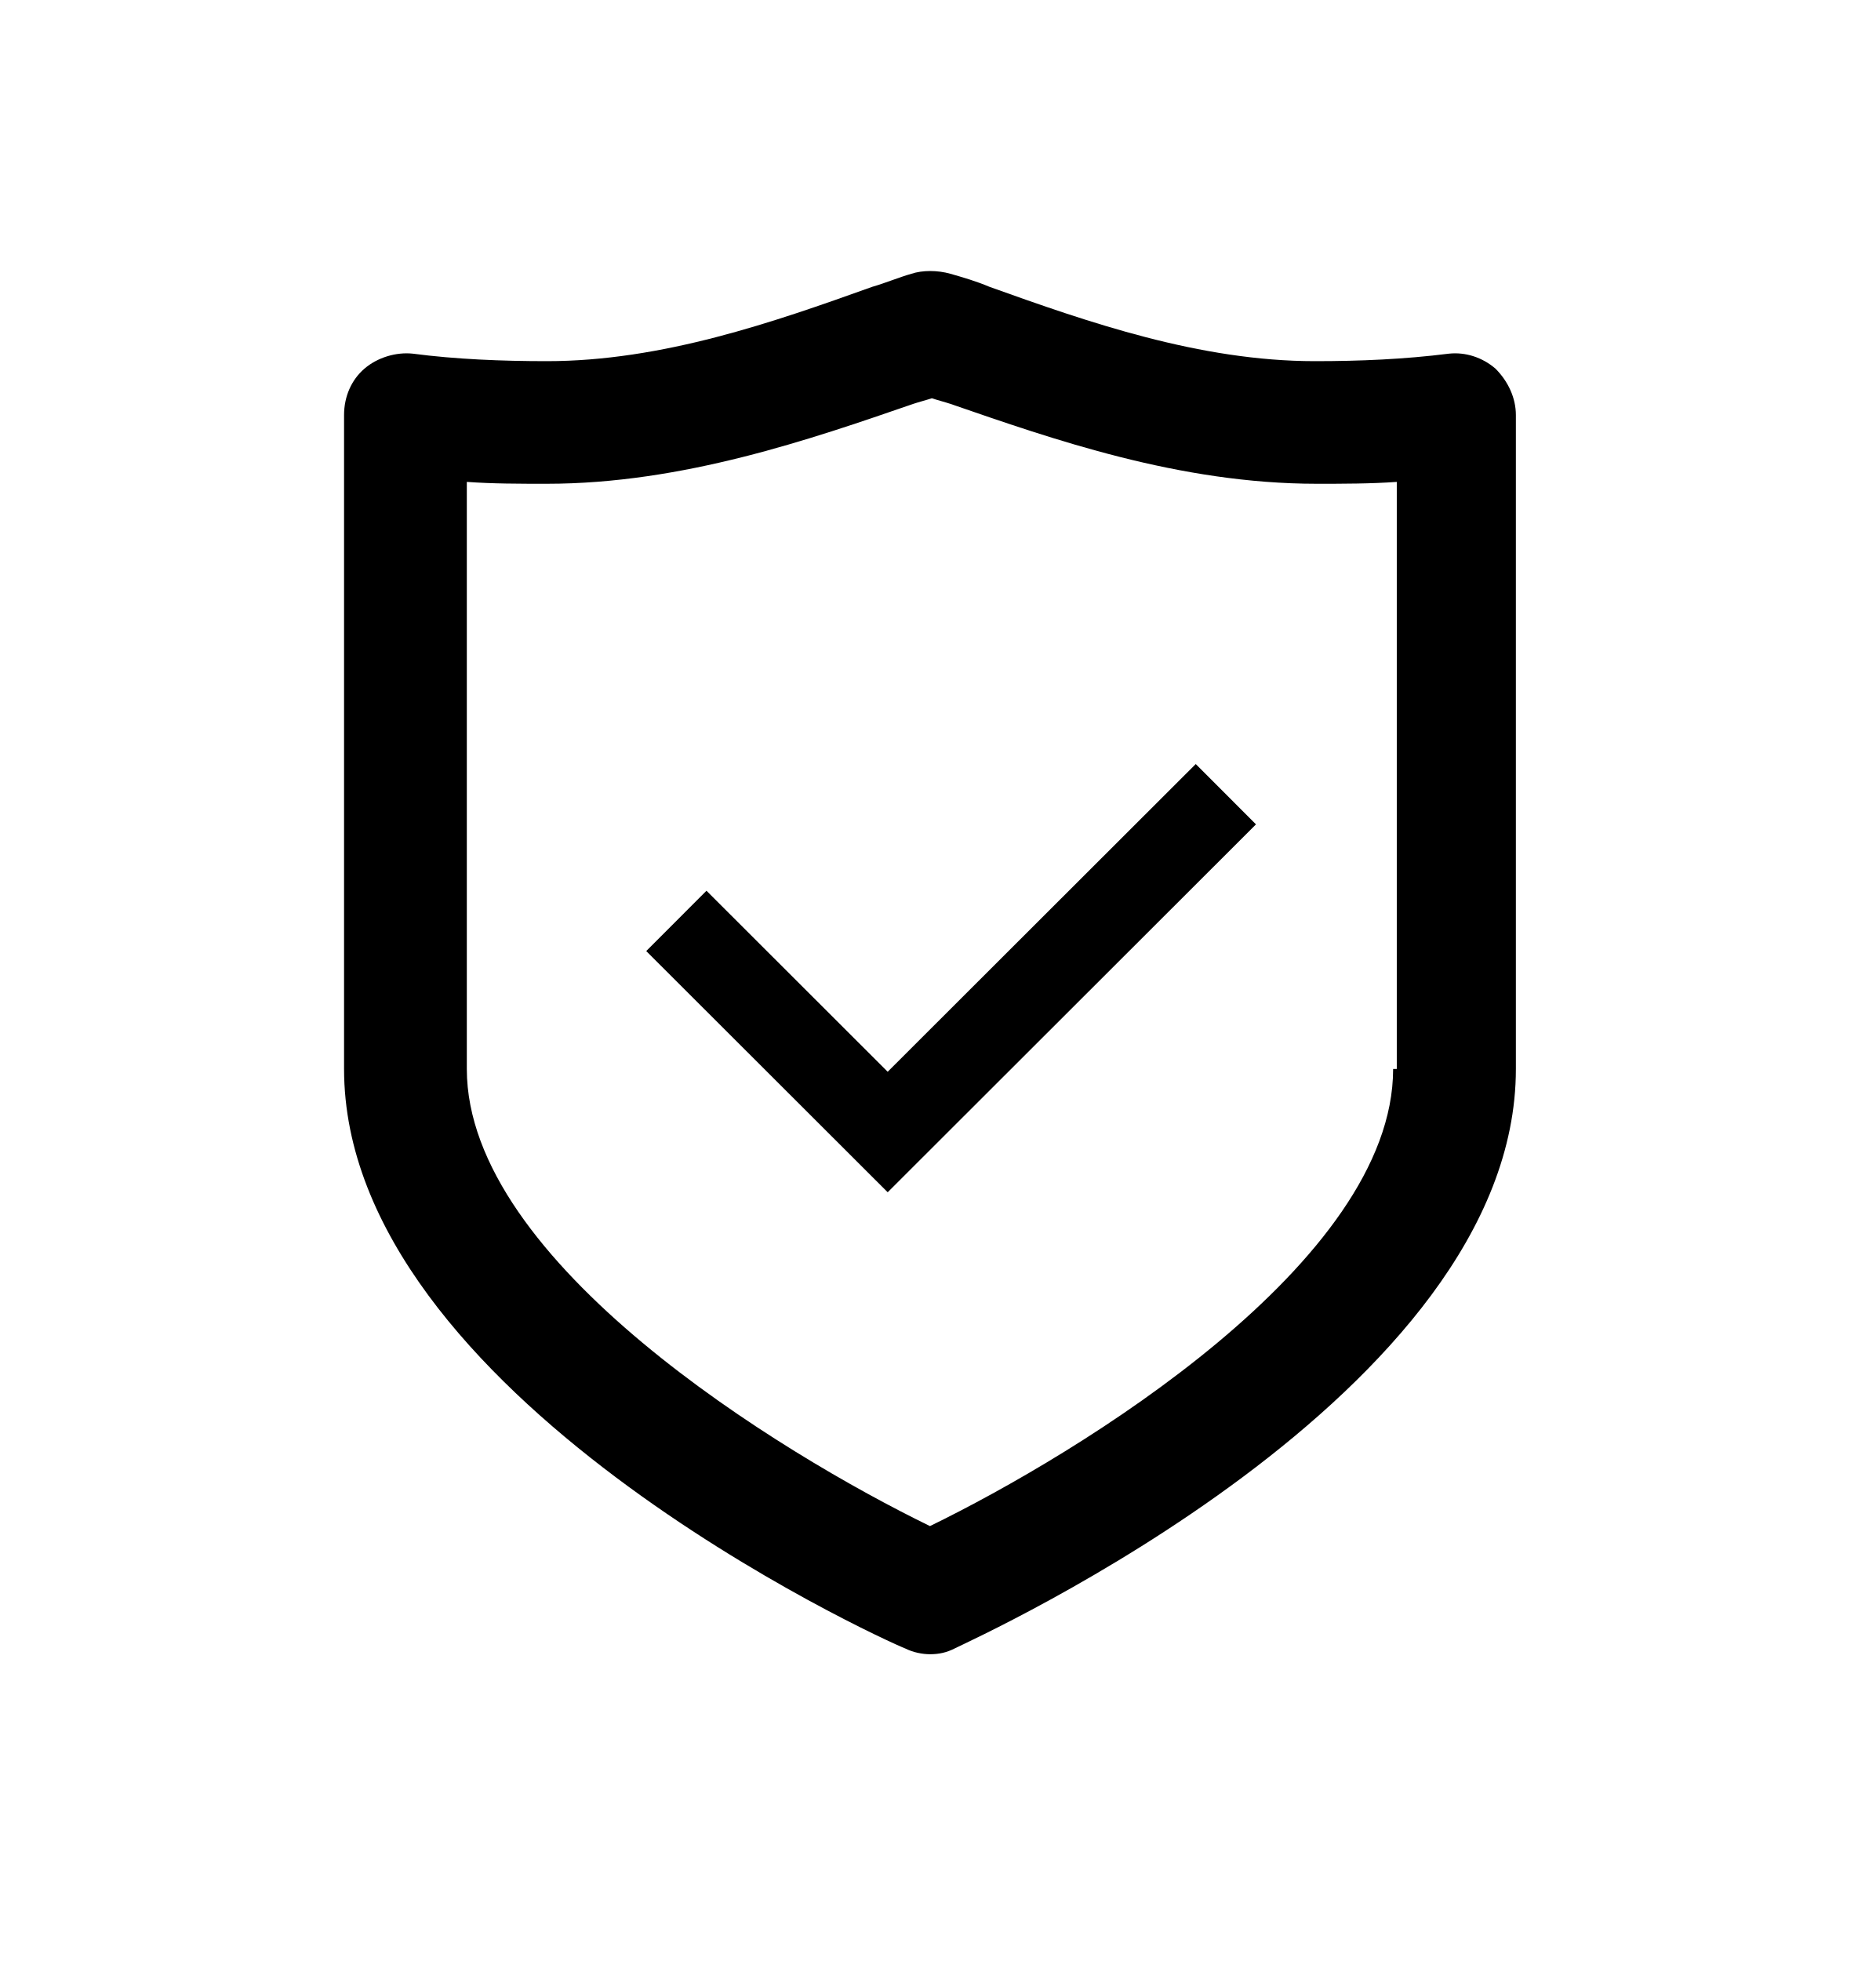
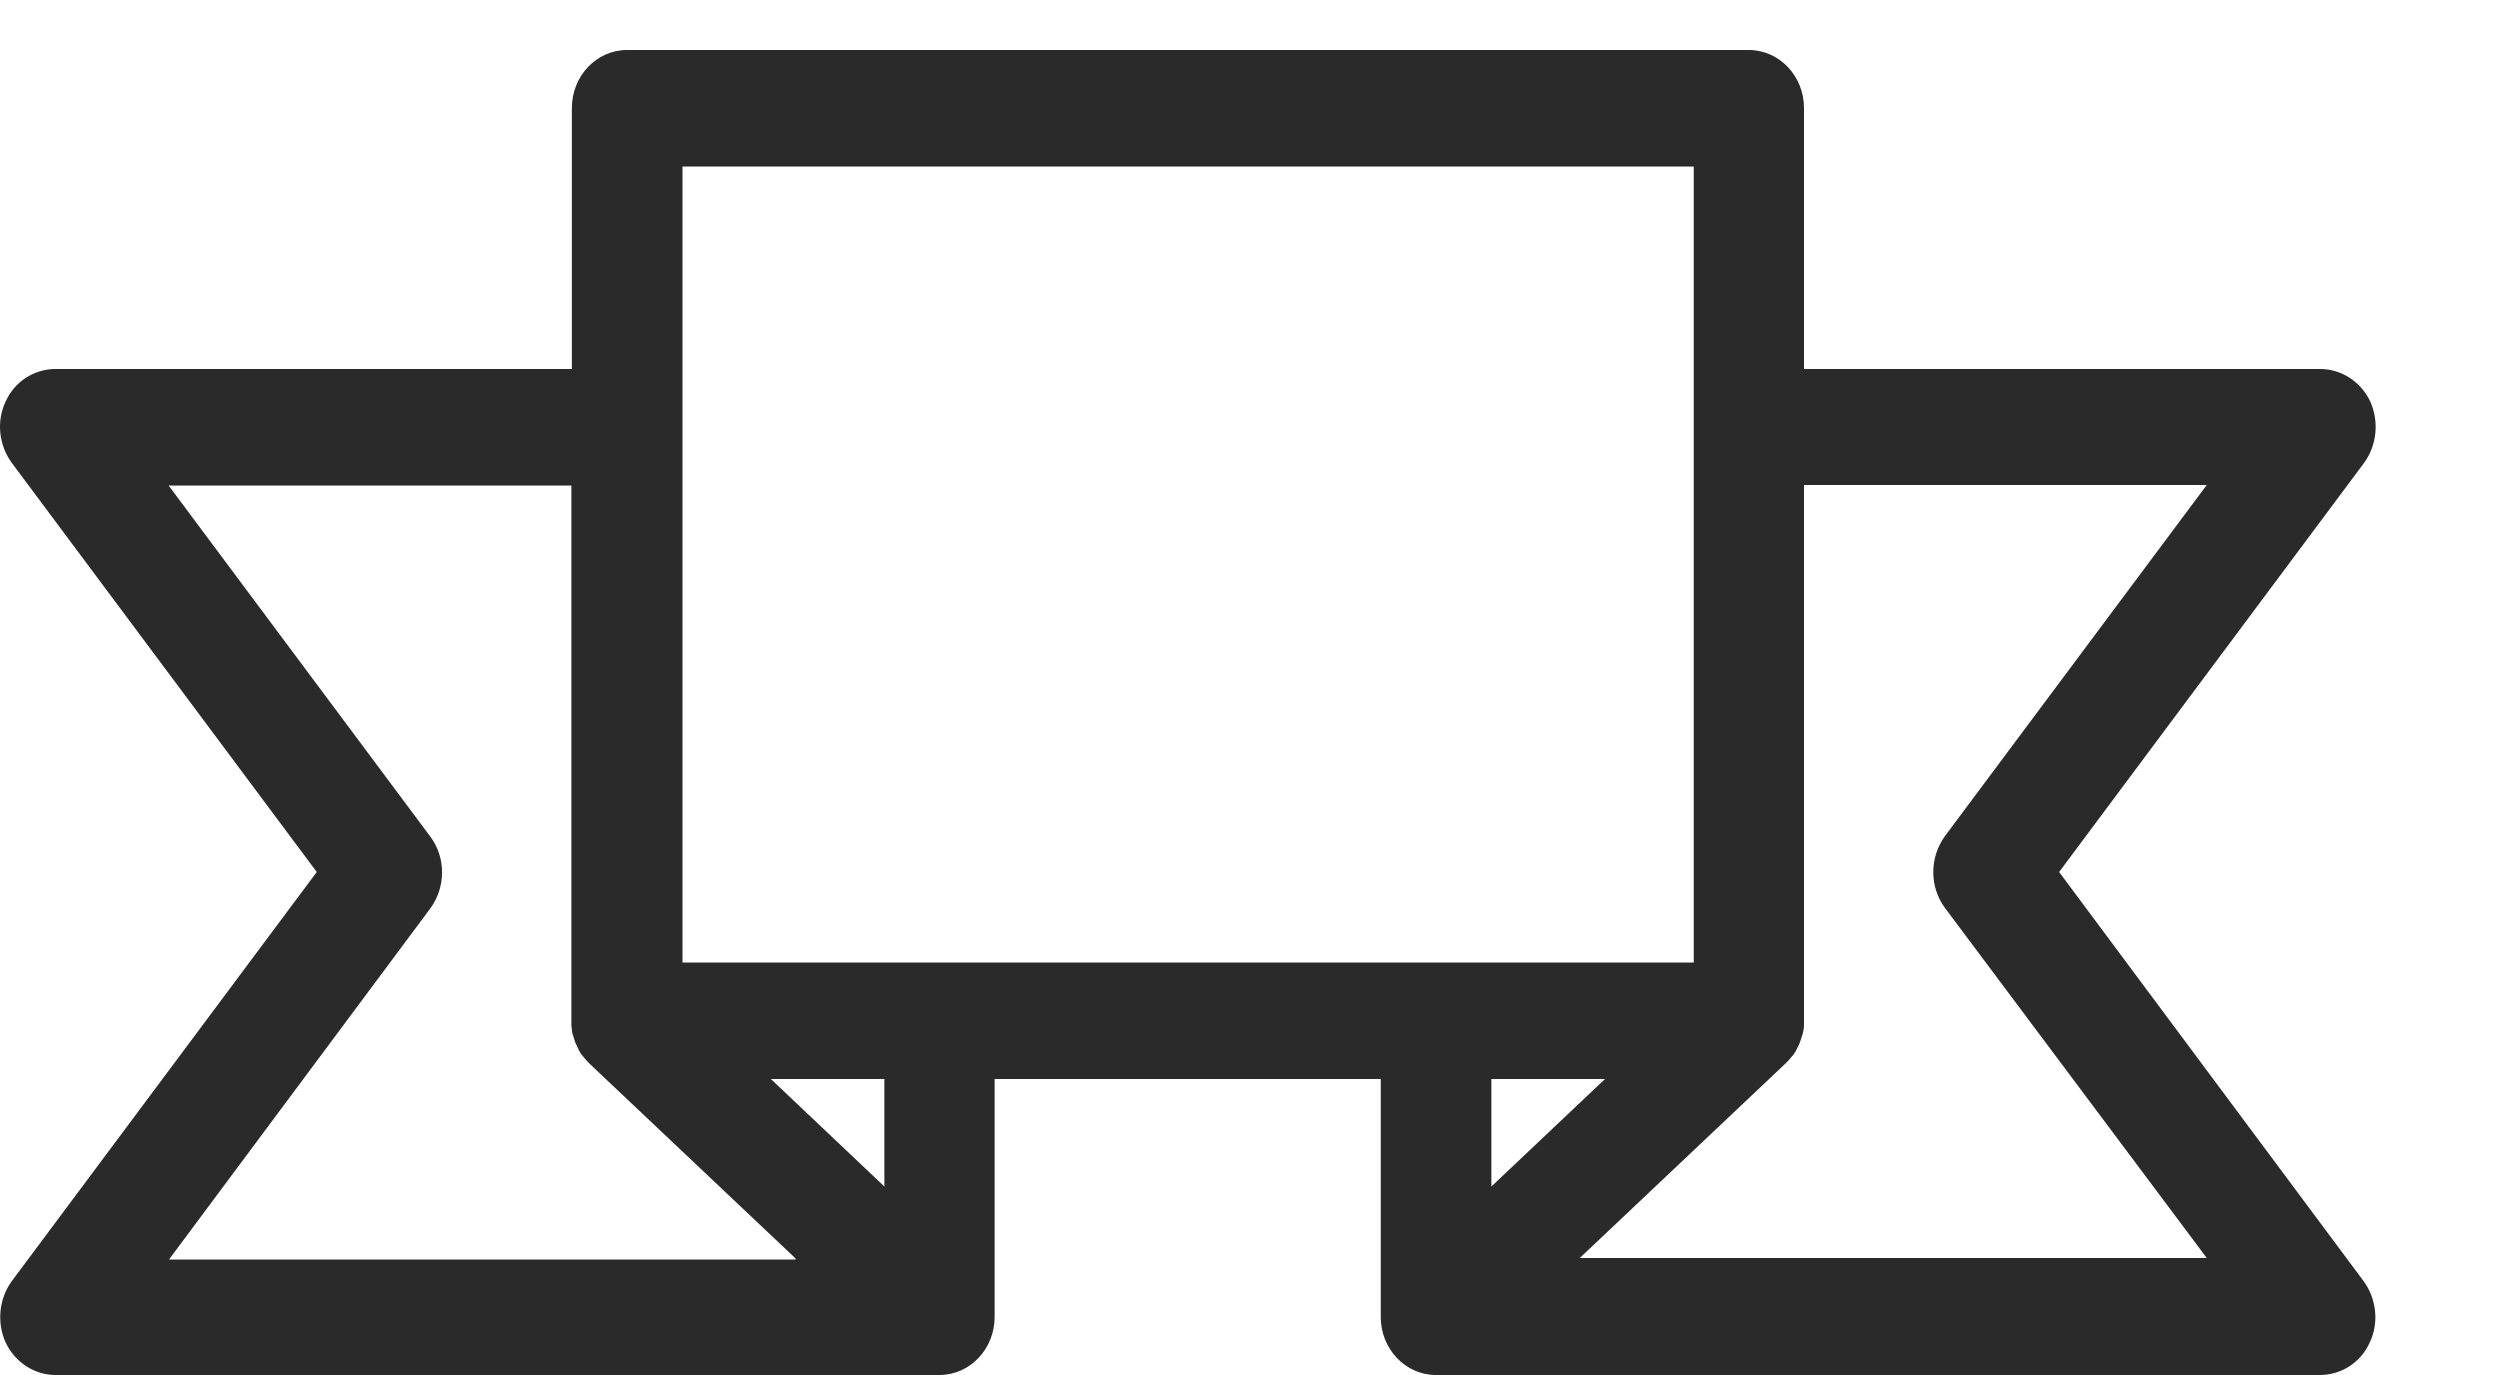
- <svg xmlns="http://www.w3.org/2000/svg" width="22" height="23" viewBox="0 0 22 23" fill="none">
-   <path d="M16.996 4.148C16.473 4.214 15.949 4.236 15.425 4.236C14.072 4.236 12.763 3.778 11.607 3.364C11.454 3.299 11.302 3.255 11.149 3.211C10.996 3.168 10.822 3.168 10.691 3.211C10.538 3.255 10.385 3.32 10.232 3.364C9.076 3.778 7.767 4.236 6.414 4.236C5.891 4.236 5.345 4.214 4.843 4.148C4.647 4.127 4.429 4.192 4.276 4.323C4.123 4.454 4.036 4.65 4.036 4.868L4.036 12.538C4.036 16.352 10.342 19.228 10.625 19.337C10.713 19.381 10.822 19.402 10.909 19.402C11.018 19.402 11.105 19.381 11.193 19.337C11.454 19.206 17.782 16.352 17.782 12.538V4.868C17.782 4.671 17.694 4.475 17.542 4.323C17.389 4.192 17.192 4.127 16.996 4.148ZM16.342 12.538C16.342 14.804 12.654 17.049 10.909 17.899C9.163 17.049 5.476 14.804 5.476 12.538L5.476 5.652C5.782 5.674 6.087 5.674 6.414 5.674C8.007 5.674 9.512 5.151 10.713 4.737C10.778 4.715 10.865 4.693 10.931 4.671C10.996 4.693 11.083 4.715 11.149 4.737C12.349 5.151 13.832 5.674 15.447 5.674C15.752 5.674 16.08 5.674 16.385 5.652V12.538H16.342Z" fill="black" />
-   <path d="M7.934 10.801L10.413 13.277L14.38 9.315" stroke="black" />
+ <svg xmlns="http://www.w3.org/2000/svg" width="20" height="11" viewBox="0 0 20 11" fill="none">
+   <path d="M2.534 6.976L0.095 3.704C-0.008 3.564 -0.031 3.372 0.045 3.212C0.117 3.052 0.273 2.952 0.444 2.952H4.575V0.864C4.575 0.608 4.772 0.4 5.016 0.4H13.991C14.234 0.4 14.432 0.608 14.432 0.864V2.952H18.562C18.73 2.952 18.886 3.052 18.962 3.212C19.034 3.372 19.015 3.564 18.912 3.704L16.473 6.976L18.908 10.248C19.011 10.388 19.034 10.58 18.958 10.74C18.886 10.9 18.73 11 18.559 11H11.487C11.244 11 11.046 10.792 11.046 10.536V8.632H7.957V10.536C7.957 10.792 7.759 11 7.516 11H0.444C0.277 11 0.121 10.9 0.045 10.74C-0.027 10.58 -0.008 10.388 0.095 10.248L2.534 6.976ZM13.55 1.332H5.46V7.7H13.55V1.332ZM15.56 7.264C15.435 7.096 15.435 6.86 15.56 6.688L17.654 3.88H14.432V8.164C14.432 8.172 14.432 8.176 14.432 8.184C14.432 8.188 14.432 8.192 14.432 8.196C14.432 8.224 14.428 8.248 14.421 8.272C14.421 8.276 14.421 8.28 14.417 8.284C14.409 8.308 14.402 8.336 14.39 8.36C14.39 8.364 14.386 8.368 14.386 8.368C14.375 8.392 14.364 8.416 14.348 8.436C14.345 8.44 14.345 8.444 14.341 8.444C14.325 8.464 14.306 8.488 14.287 8.504L14.284 8.508L12.638 10.064H17.654L15.56 7.264ZM11.931 9.492L12.84 8.632H11.931V9.492ZM6.167 8.632L7.075 9.492V8.632H6.167ZM6.365 10.068L4.719 8.512L4.715 8.508C4.696 8.488 4.677 8.468 4.662 8.448C4.658 8.444 4.658 8.44 4.655 8.44C4.639 8.42 4.628 8.396 4.617 8.372C4.617 8.368 4.613 8.364 4.613 8.364C4.601 8.34 4.594 8.316 4.586 8.288C4.586 8.284 4.586 8.28 4.582 8.28C4.575 8.256 4.575 8.228 4.571 8.204C4.571 8.2 4.571 8.196 4.571 8.192C4.571 8.184 4.571 8.18 4.571 8.172V3.884H1.349L3.442 6.692C3.568 6.86 3.568 7.096 3.442 7.268L1.352 10.076H6.365V10.068Z" fill="#2A2A2A" />
</svg>
